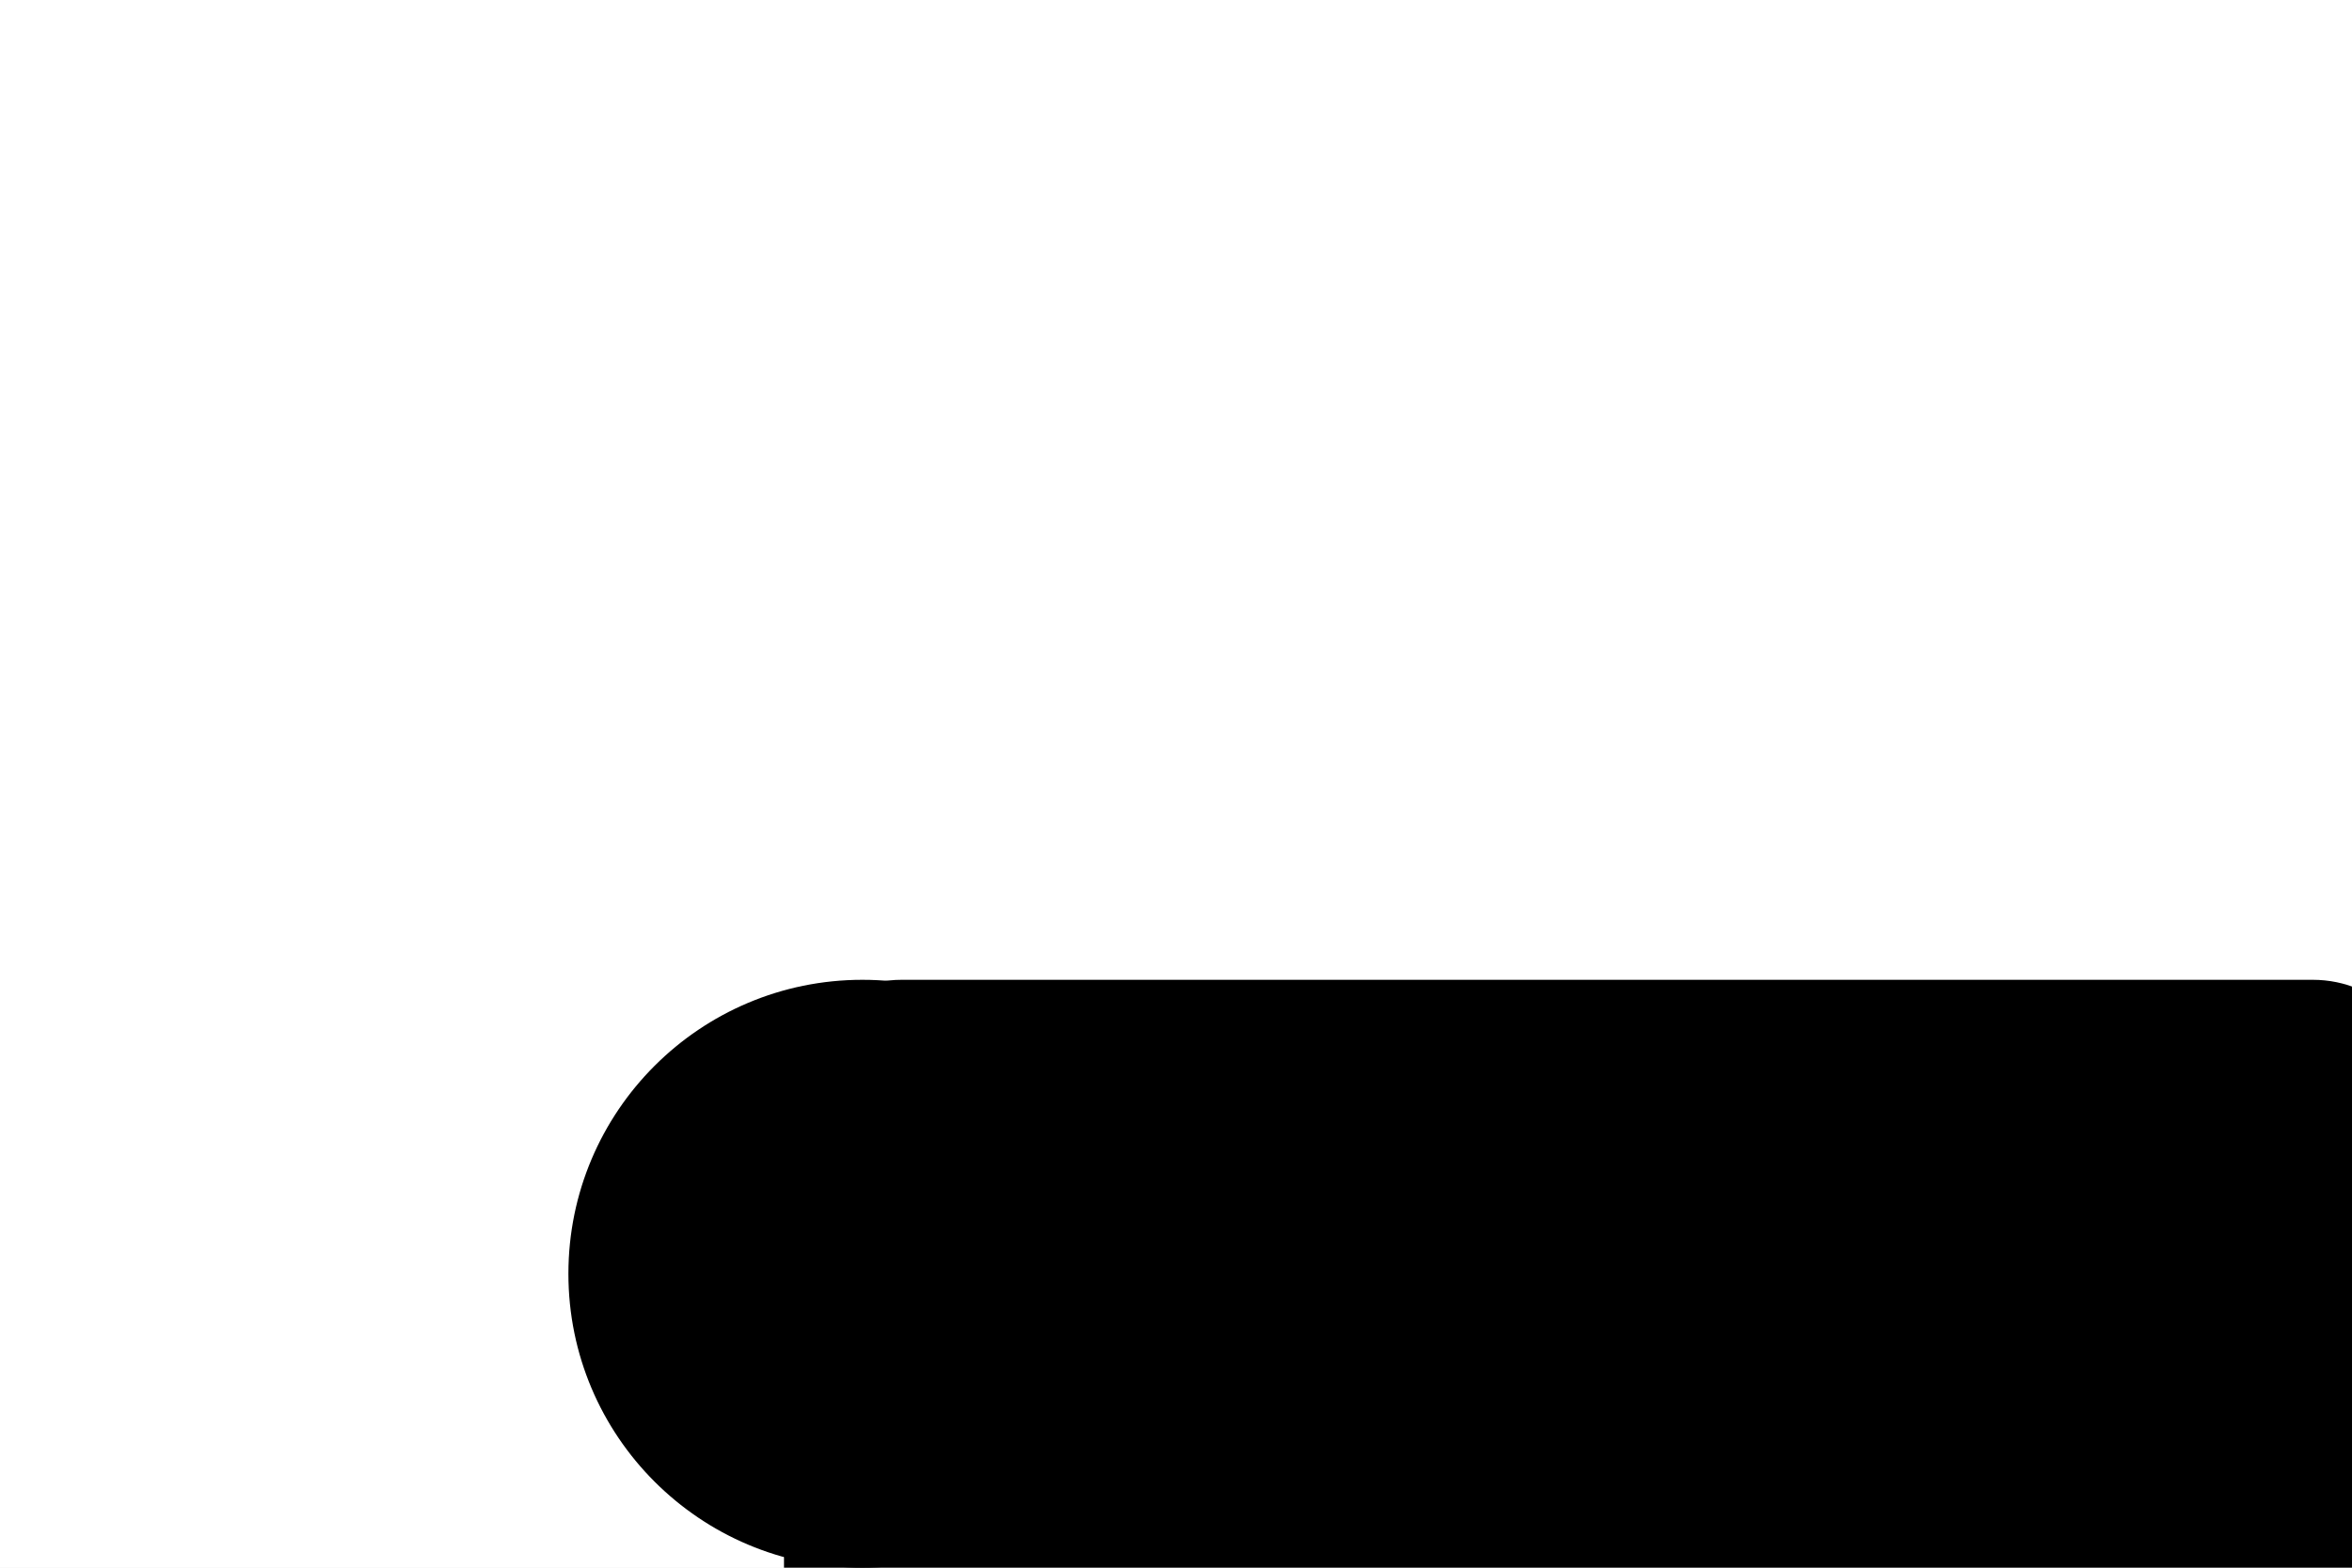
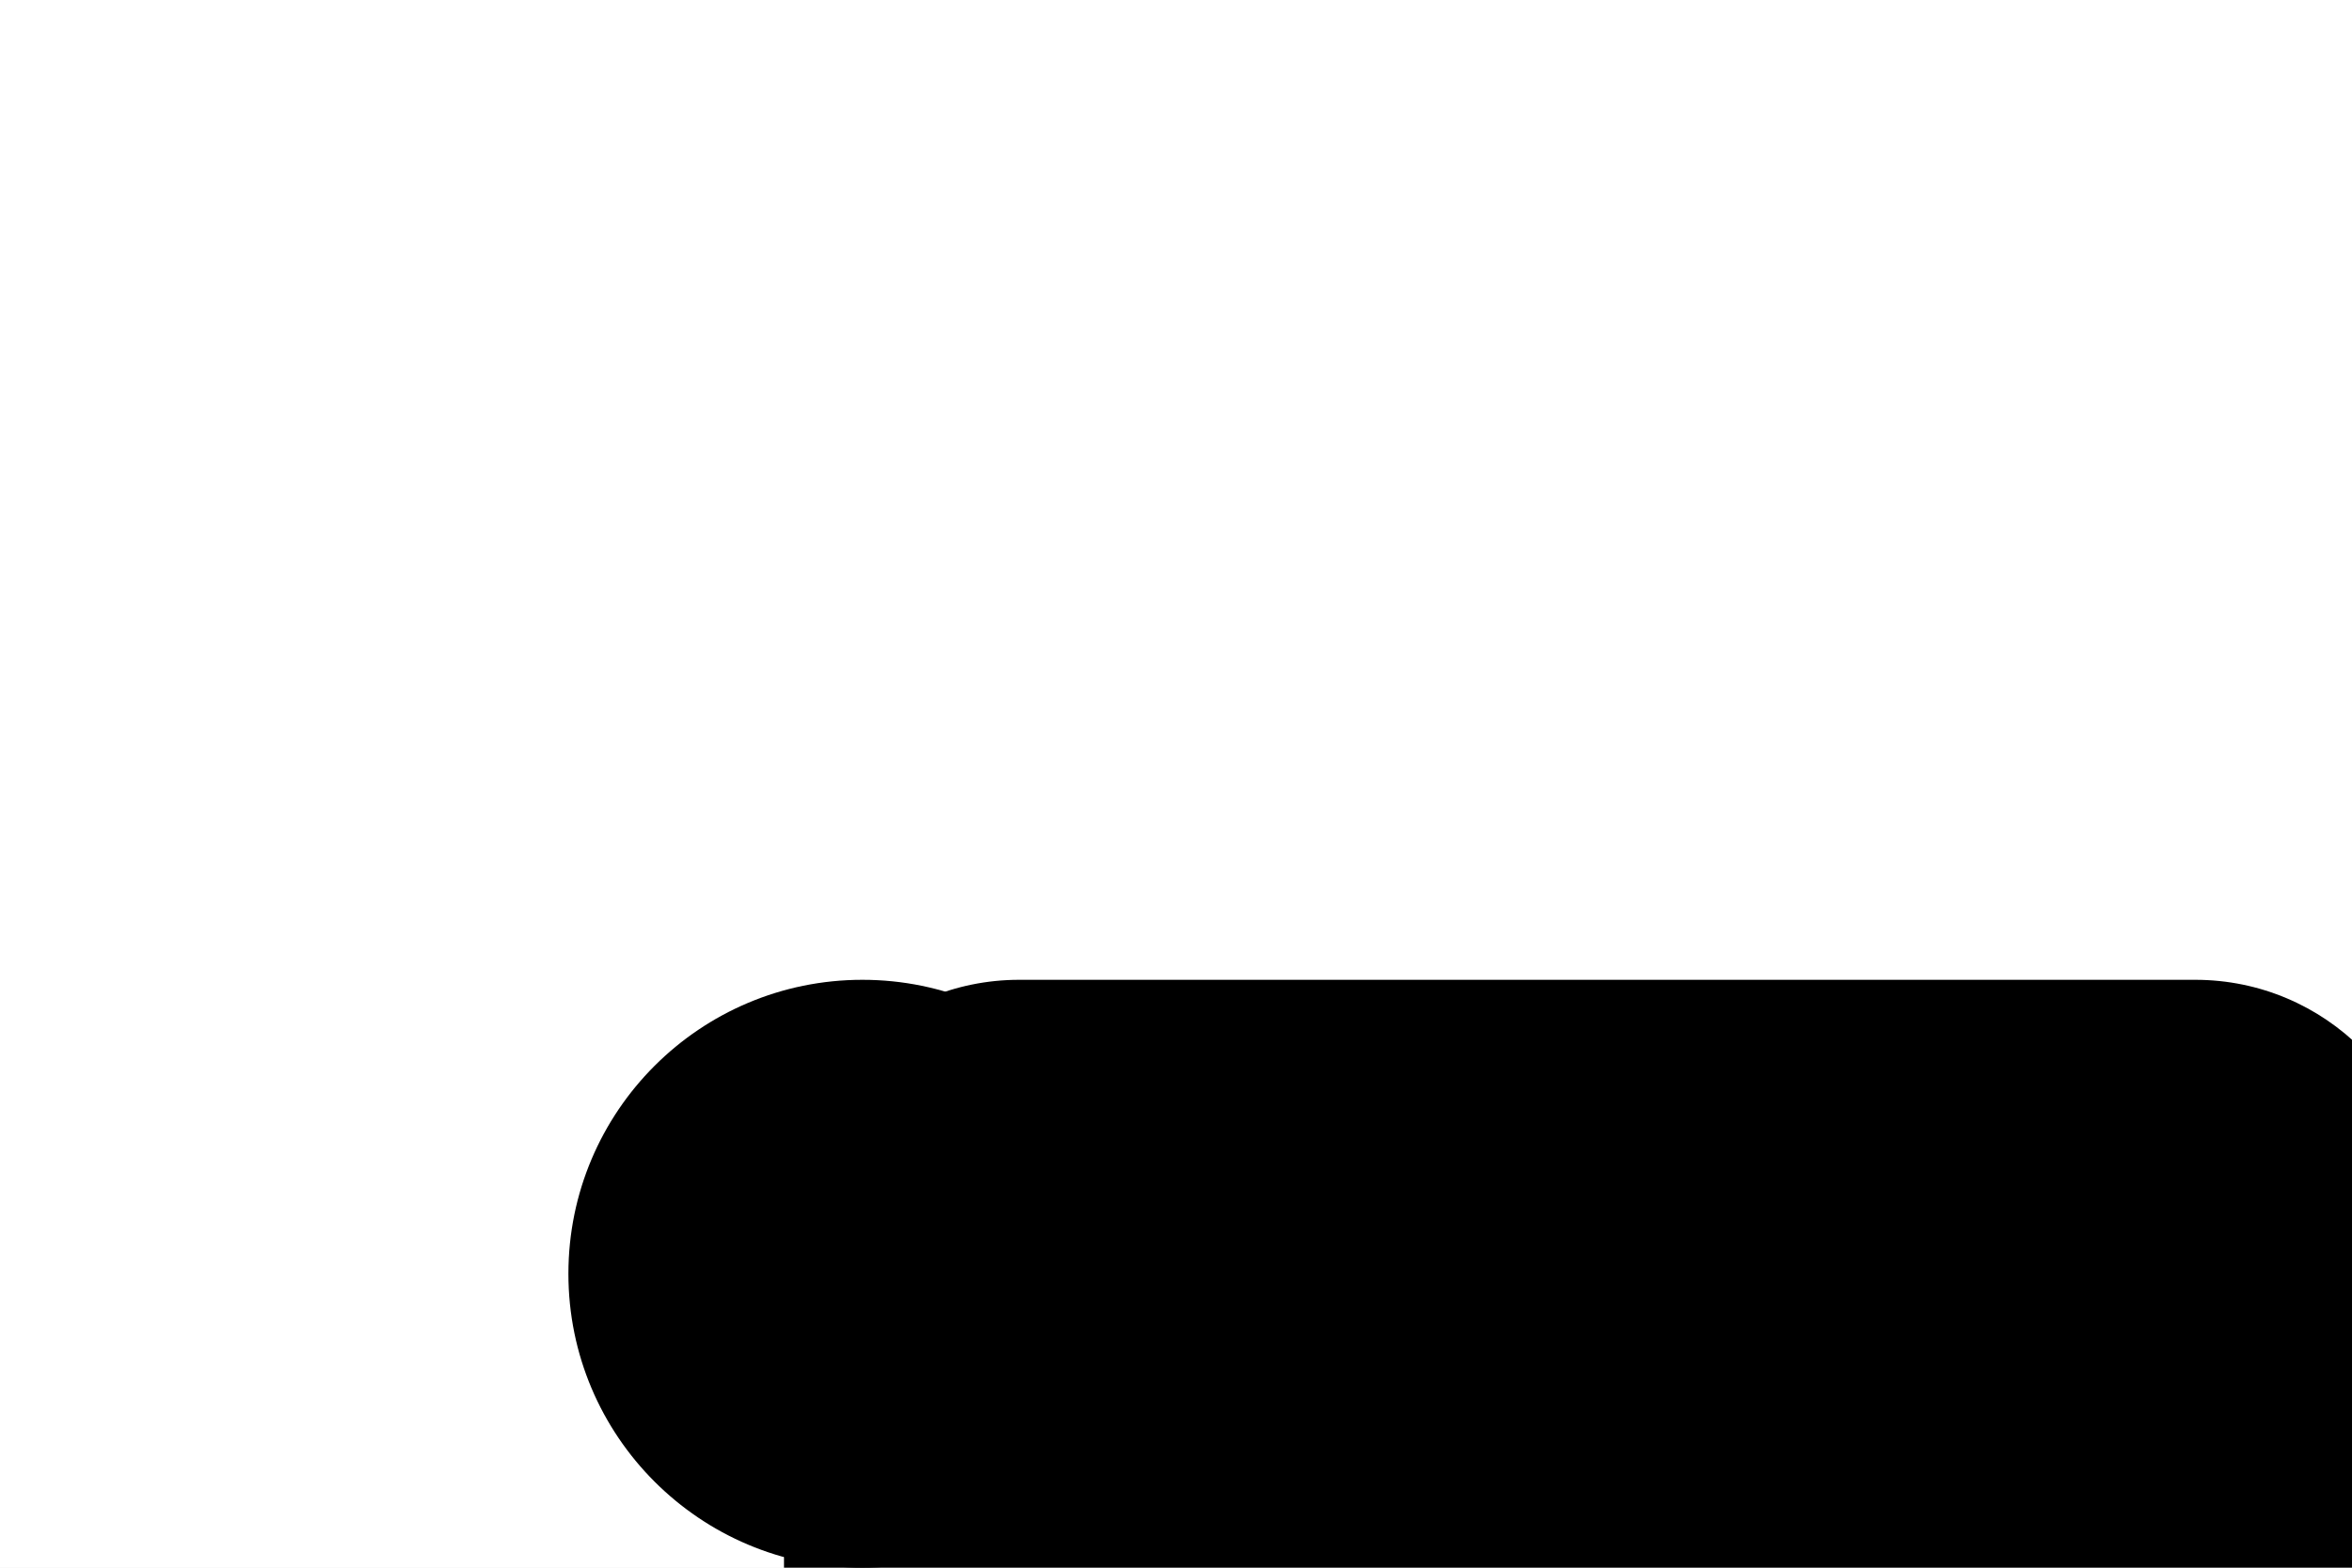
<svg xmlns="http://www.w3.org/2000/svg" viewBox="0 0 600 400" preserveAspectRatio="xMaxYMax slice" style="width: 100%; height: 400px; display: block;">
  <rect width="100%" height="100%" fill="white" />
  <g transform="translate(180, 250)">
-     <rect x="20" y="0" width="420" height="250" rx="30" fill="black" />
+     <rect x="20" y="0" width="420" height="250" rx="60" fill="black" />
    <circle cx="40" cy="75" r="75" fill="black" />
  </g>
</svg>
